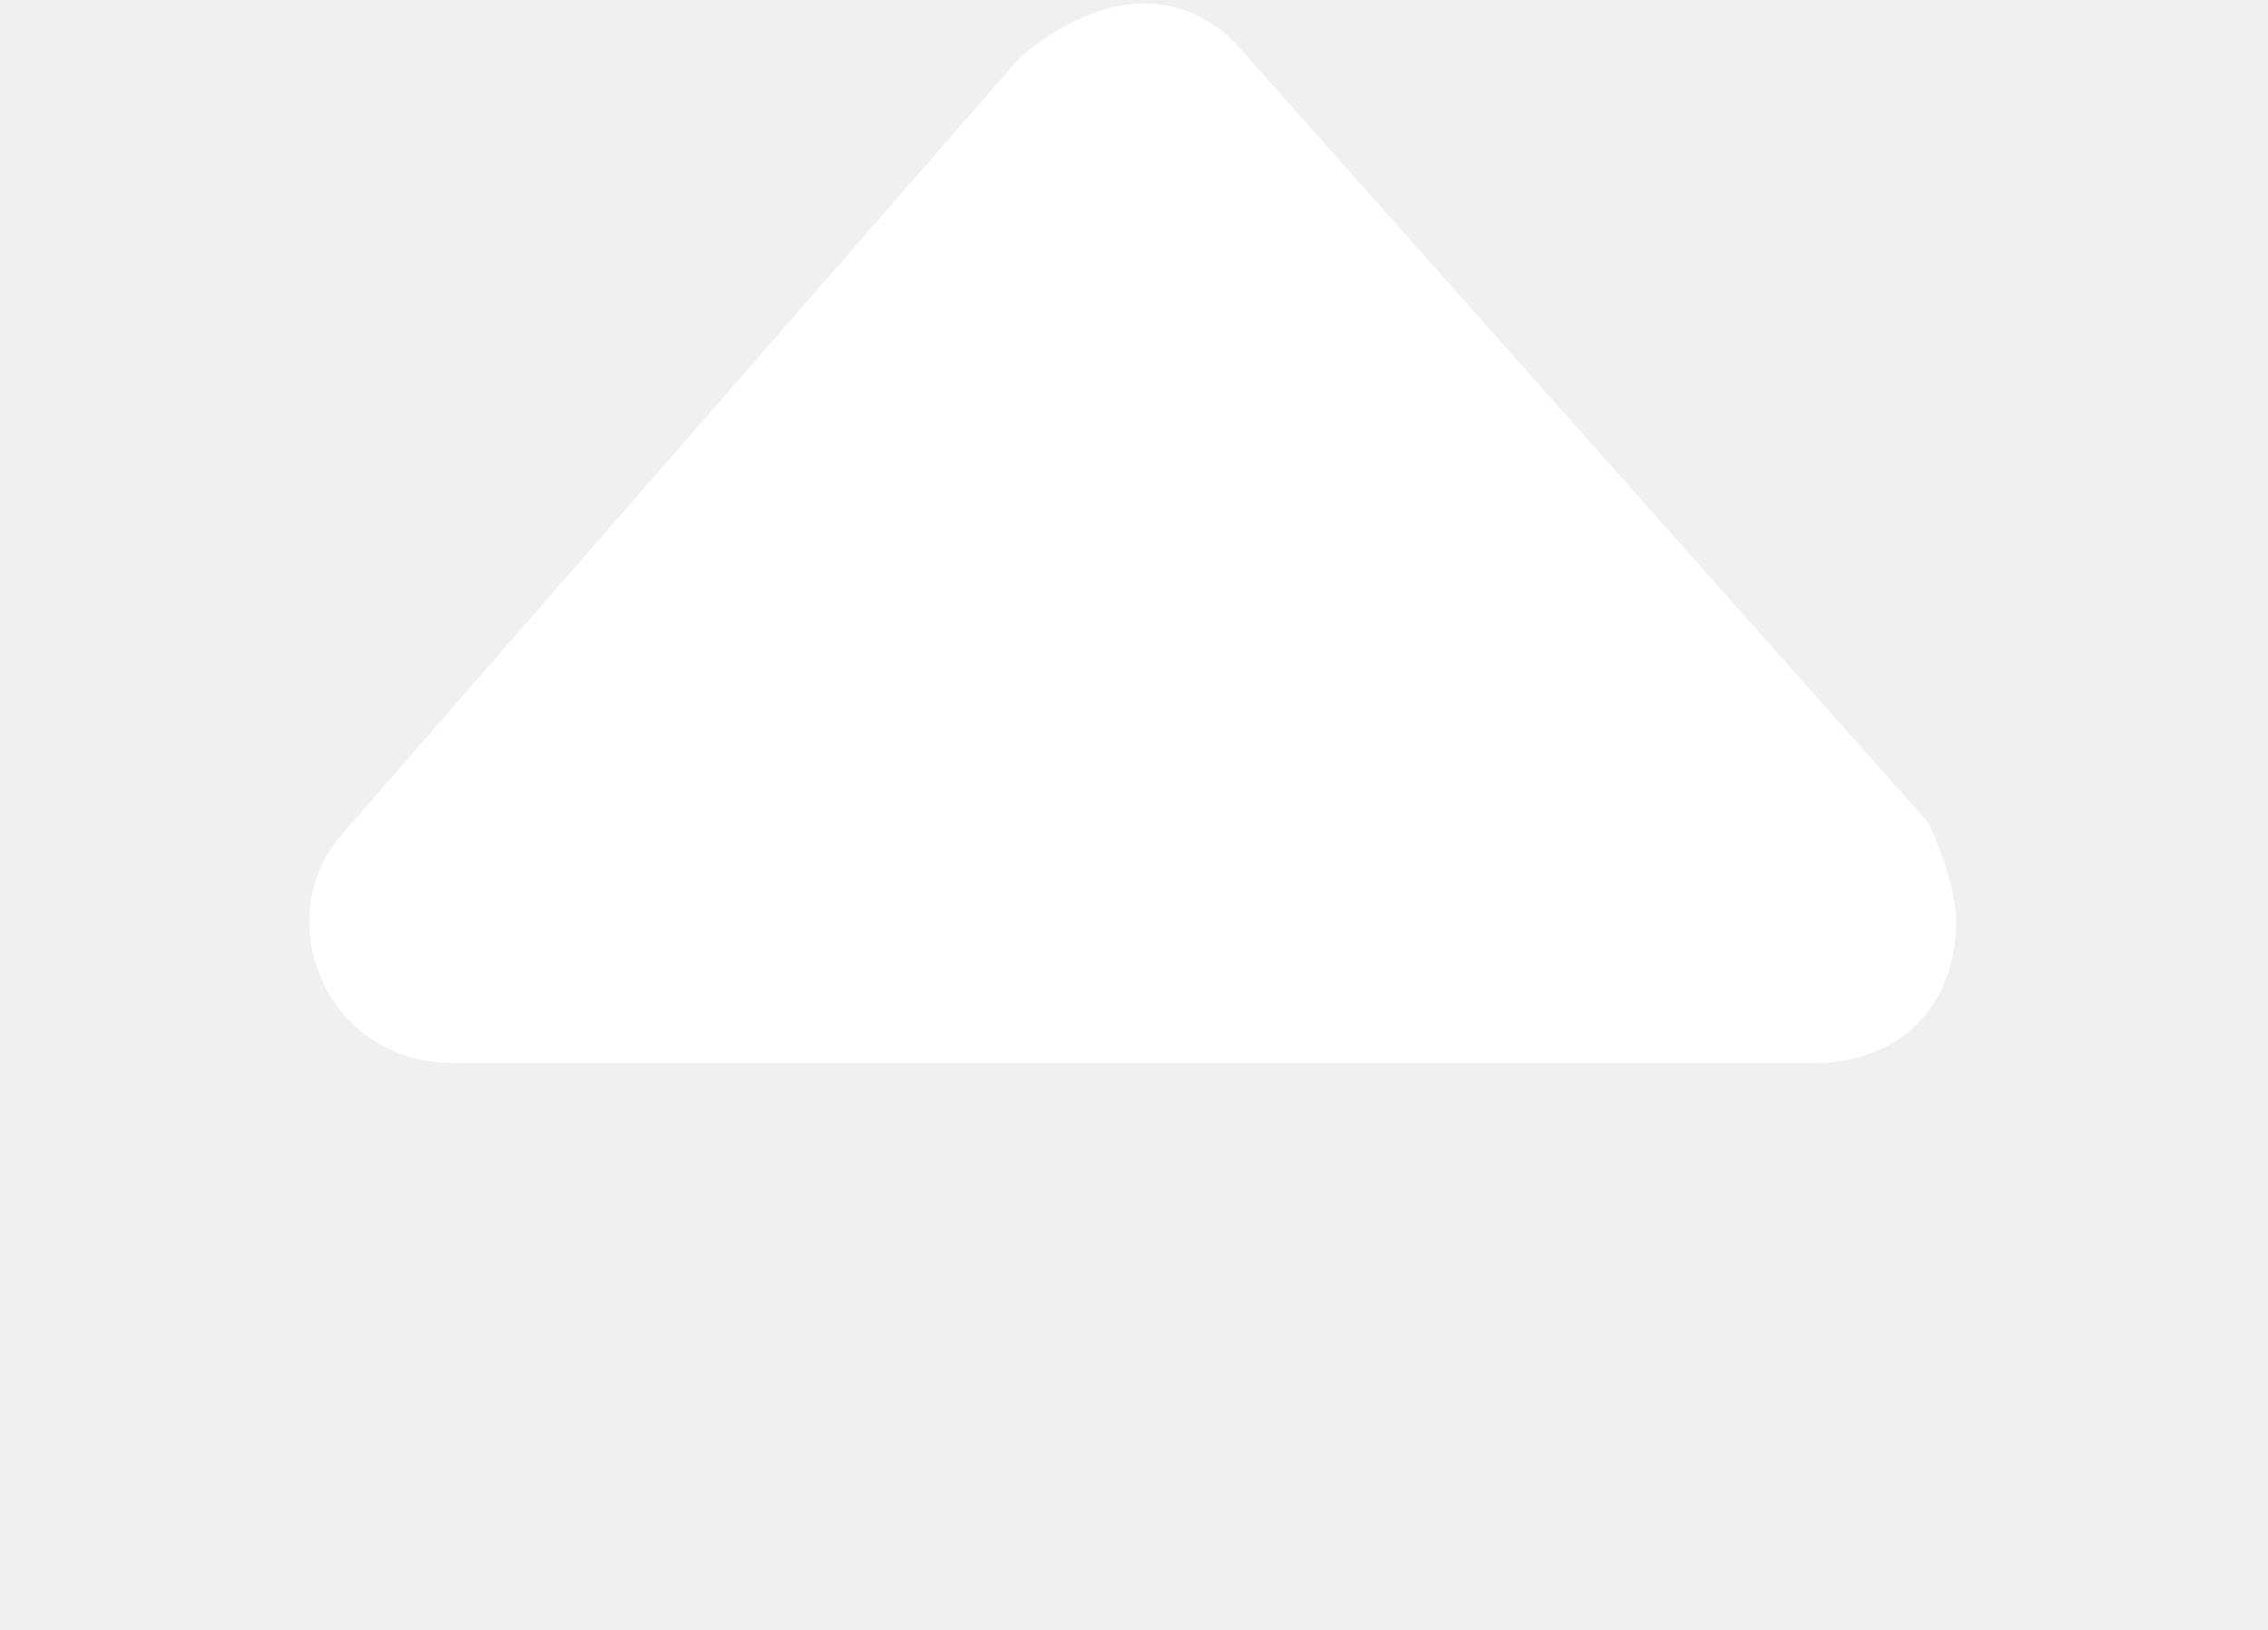
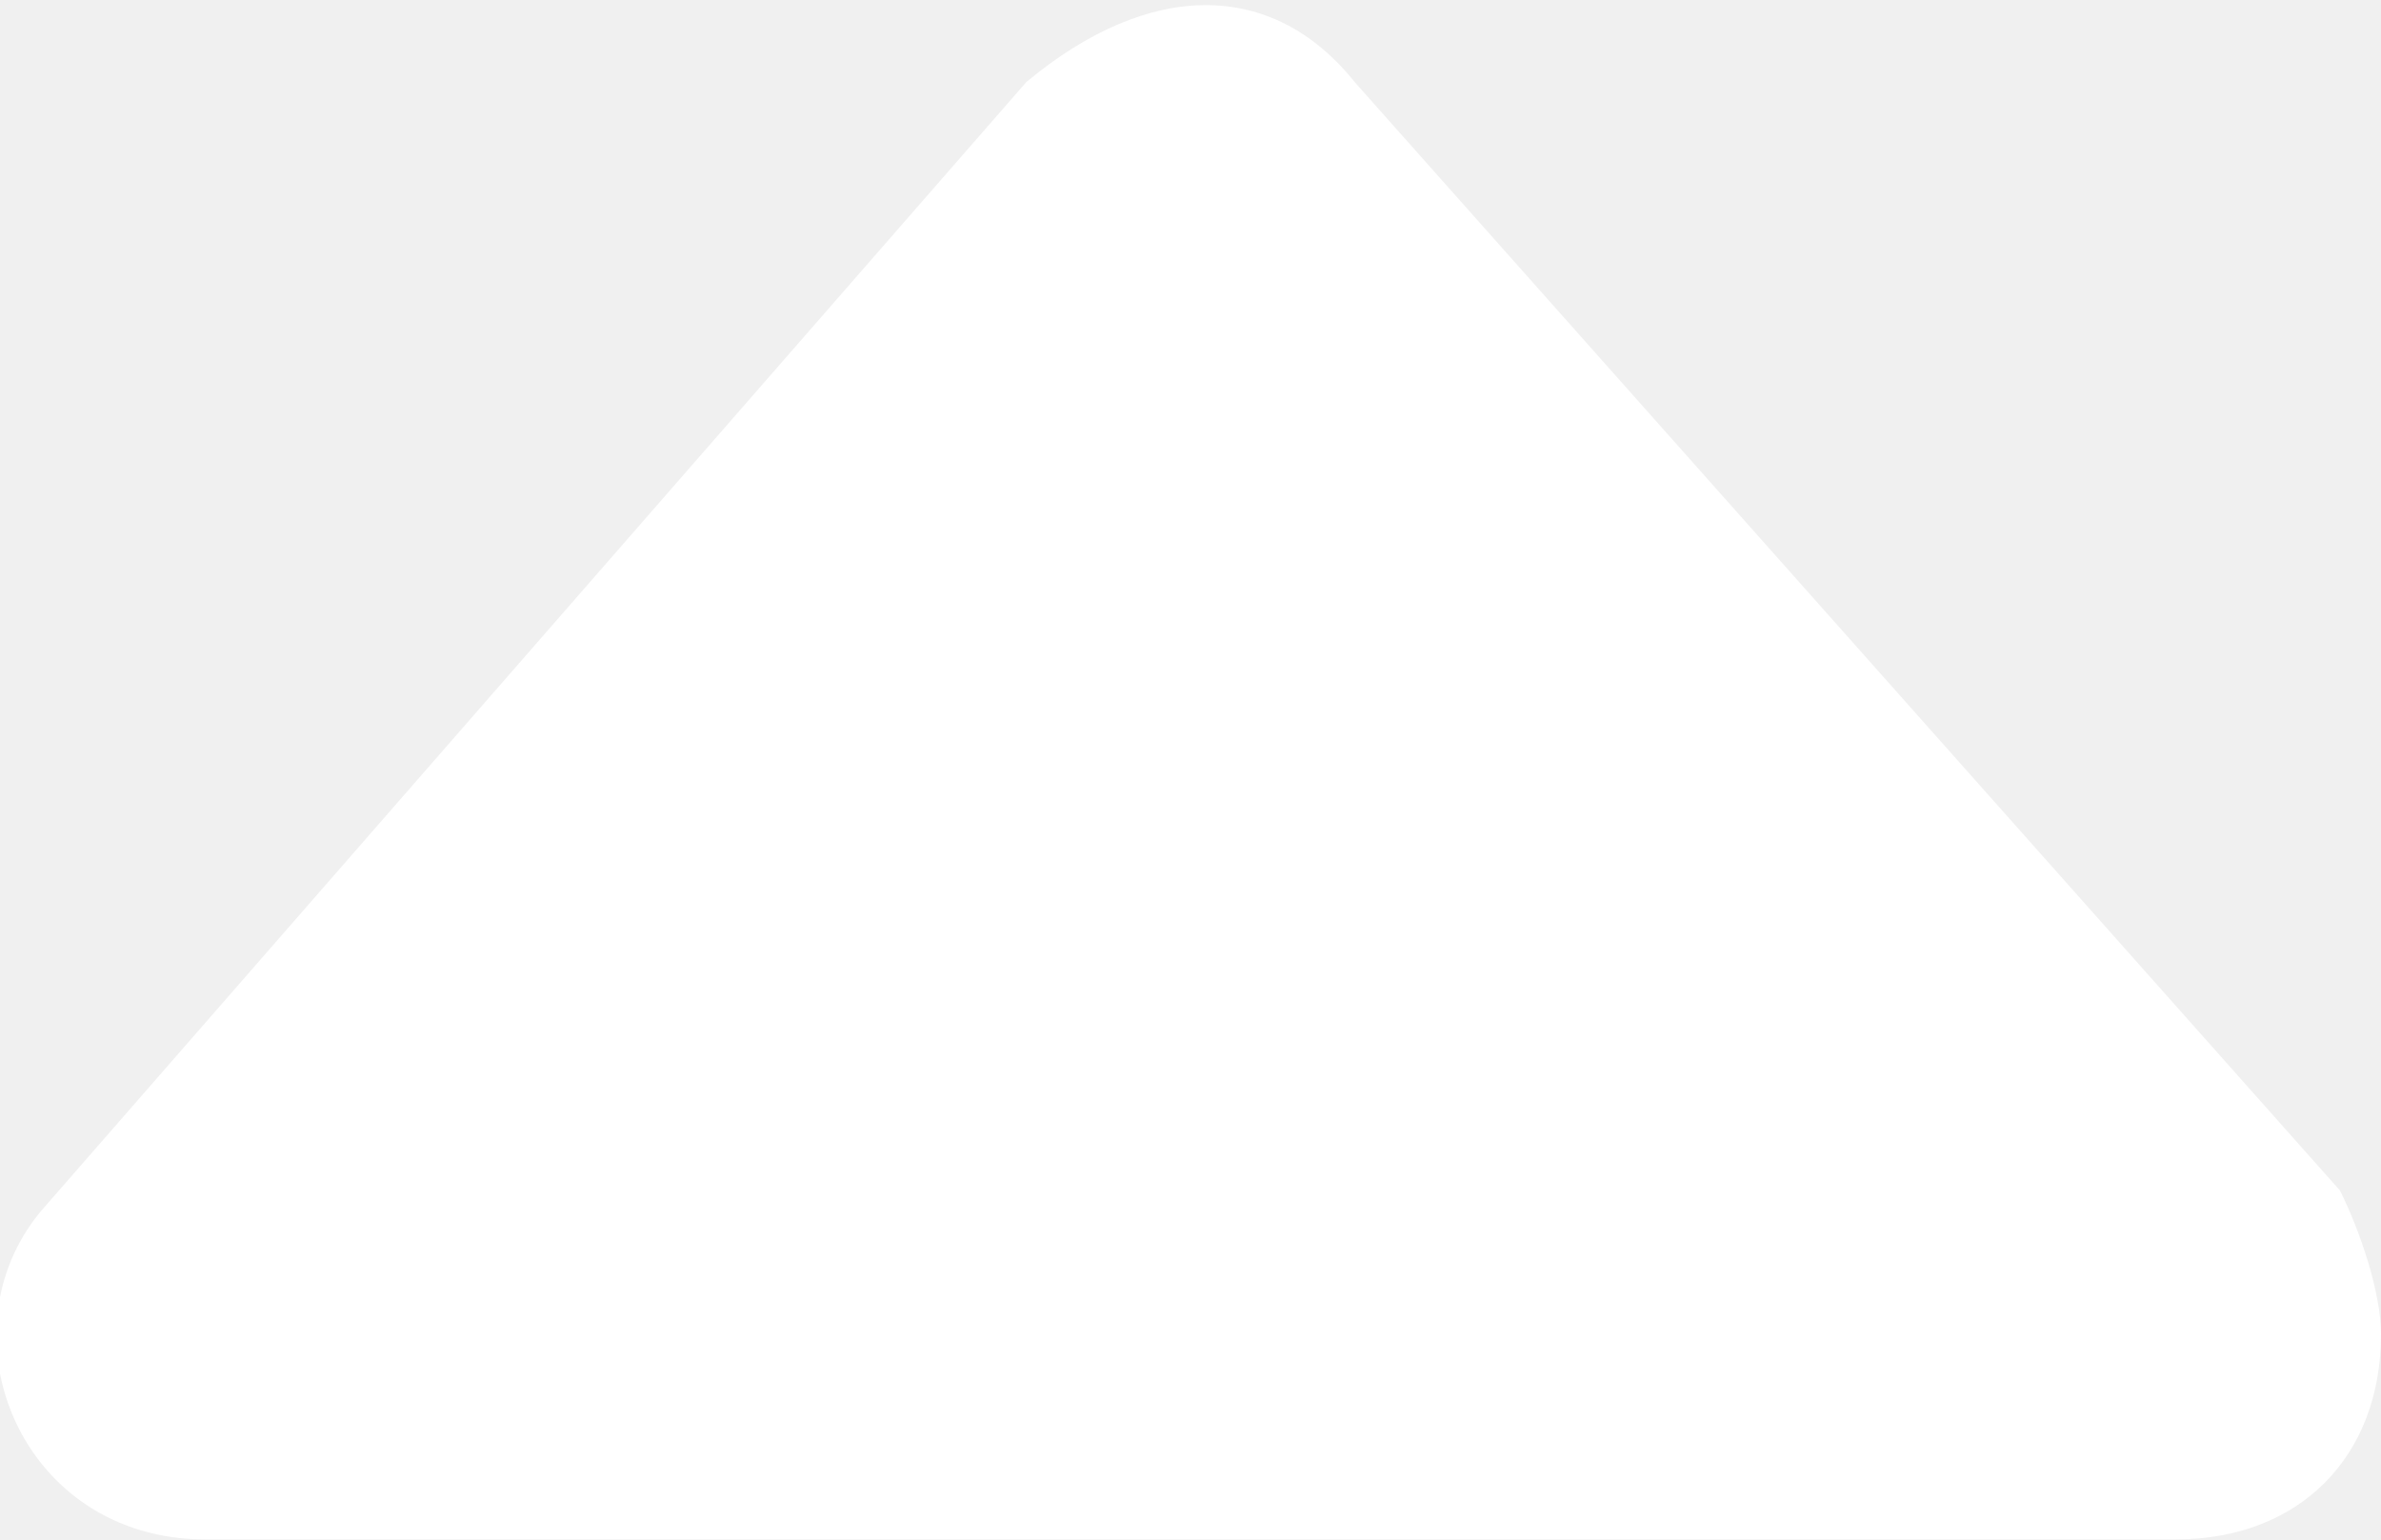
- <svg xmlns="http://www.w3.org/2000/svg" version="1.1" id="레이어_1" x="0px" y="0px" viewBox="0 0 16 11.5" style="enable-background:new 0 0 16 11.5;" xml:space="preserve">
+ <svg xmlns="http://www.w3.org/2000/svg" version="1.1" id="레이어_1" x="0px" y="0px" viewBox="0 0 11.6 7.5" style="enable-background:new 0 0 11.6 7.5;" xml:space="preserve">
  <style type="text/css">
	.st0{fill:#FFFFFF;}
</style>
-   <path class="st0" d="M7.2,0.4L2.4,5.9C1.9,6.5,2.3,7.5,3.2,7.5h9.6c0.6,0,1-0.4,1-1c0-0.2-0.1-0.5-0.2-0.7L8.8,0.4  C8.4-0.1,7.8-0.1,7.2,0.4C7.3,0.3,7.3,0.3,7.2,0.4L7.2,0.4z" />
+   <path class="st0" d="M5,0.4L0.2,5.9C-0.3,6.5,0.1,7.5,1,7.5h9.6c0.6,0,1-0.4,1-1c0-0.2-0.1-0.5-0.2-0.7L6.6,0.4  C6.2-0.1,5.6-0.1,5,0.4C5.1,0.3,5.1,0.3,5,0.4L5,0.4z" />
</svg>
